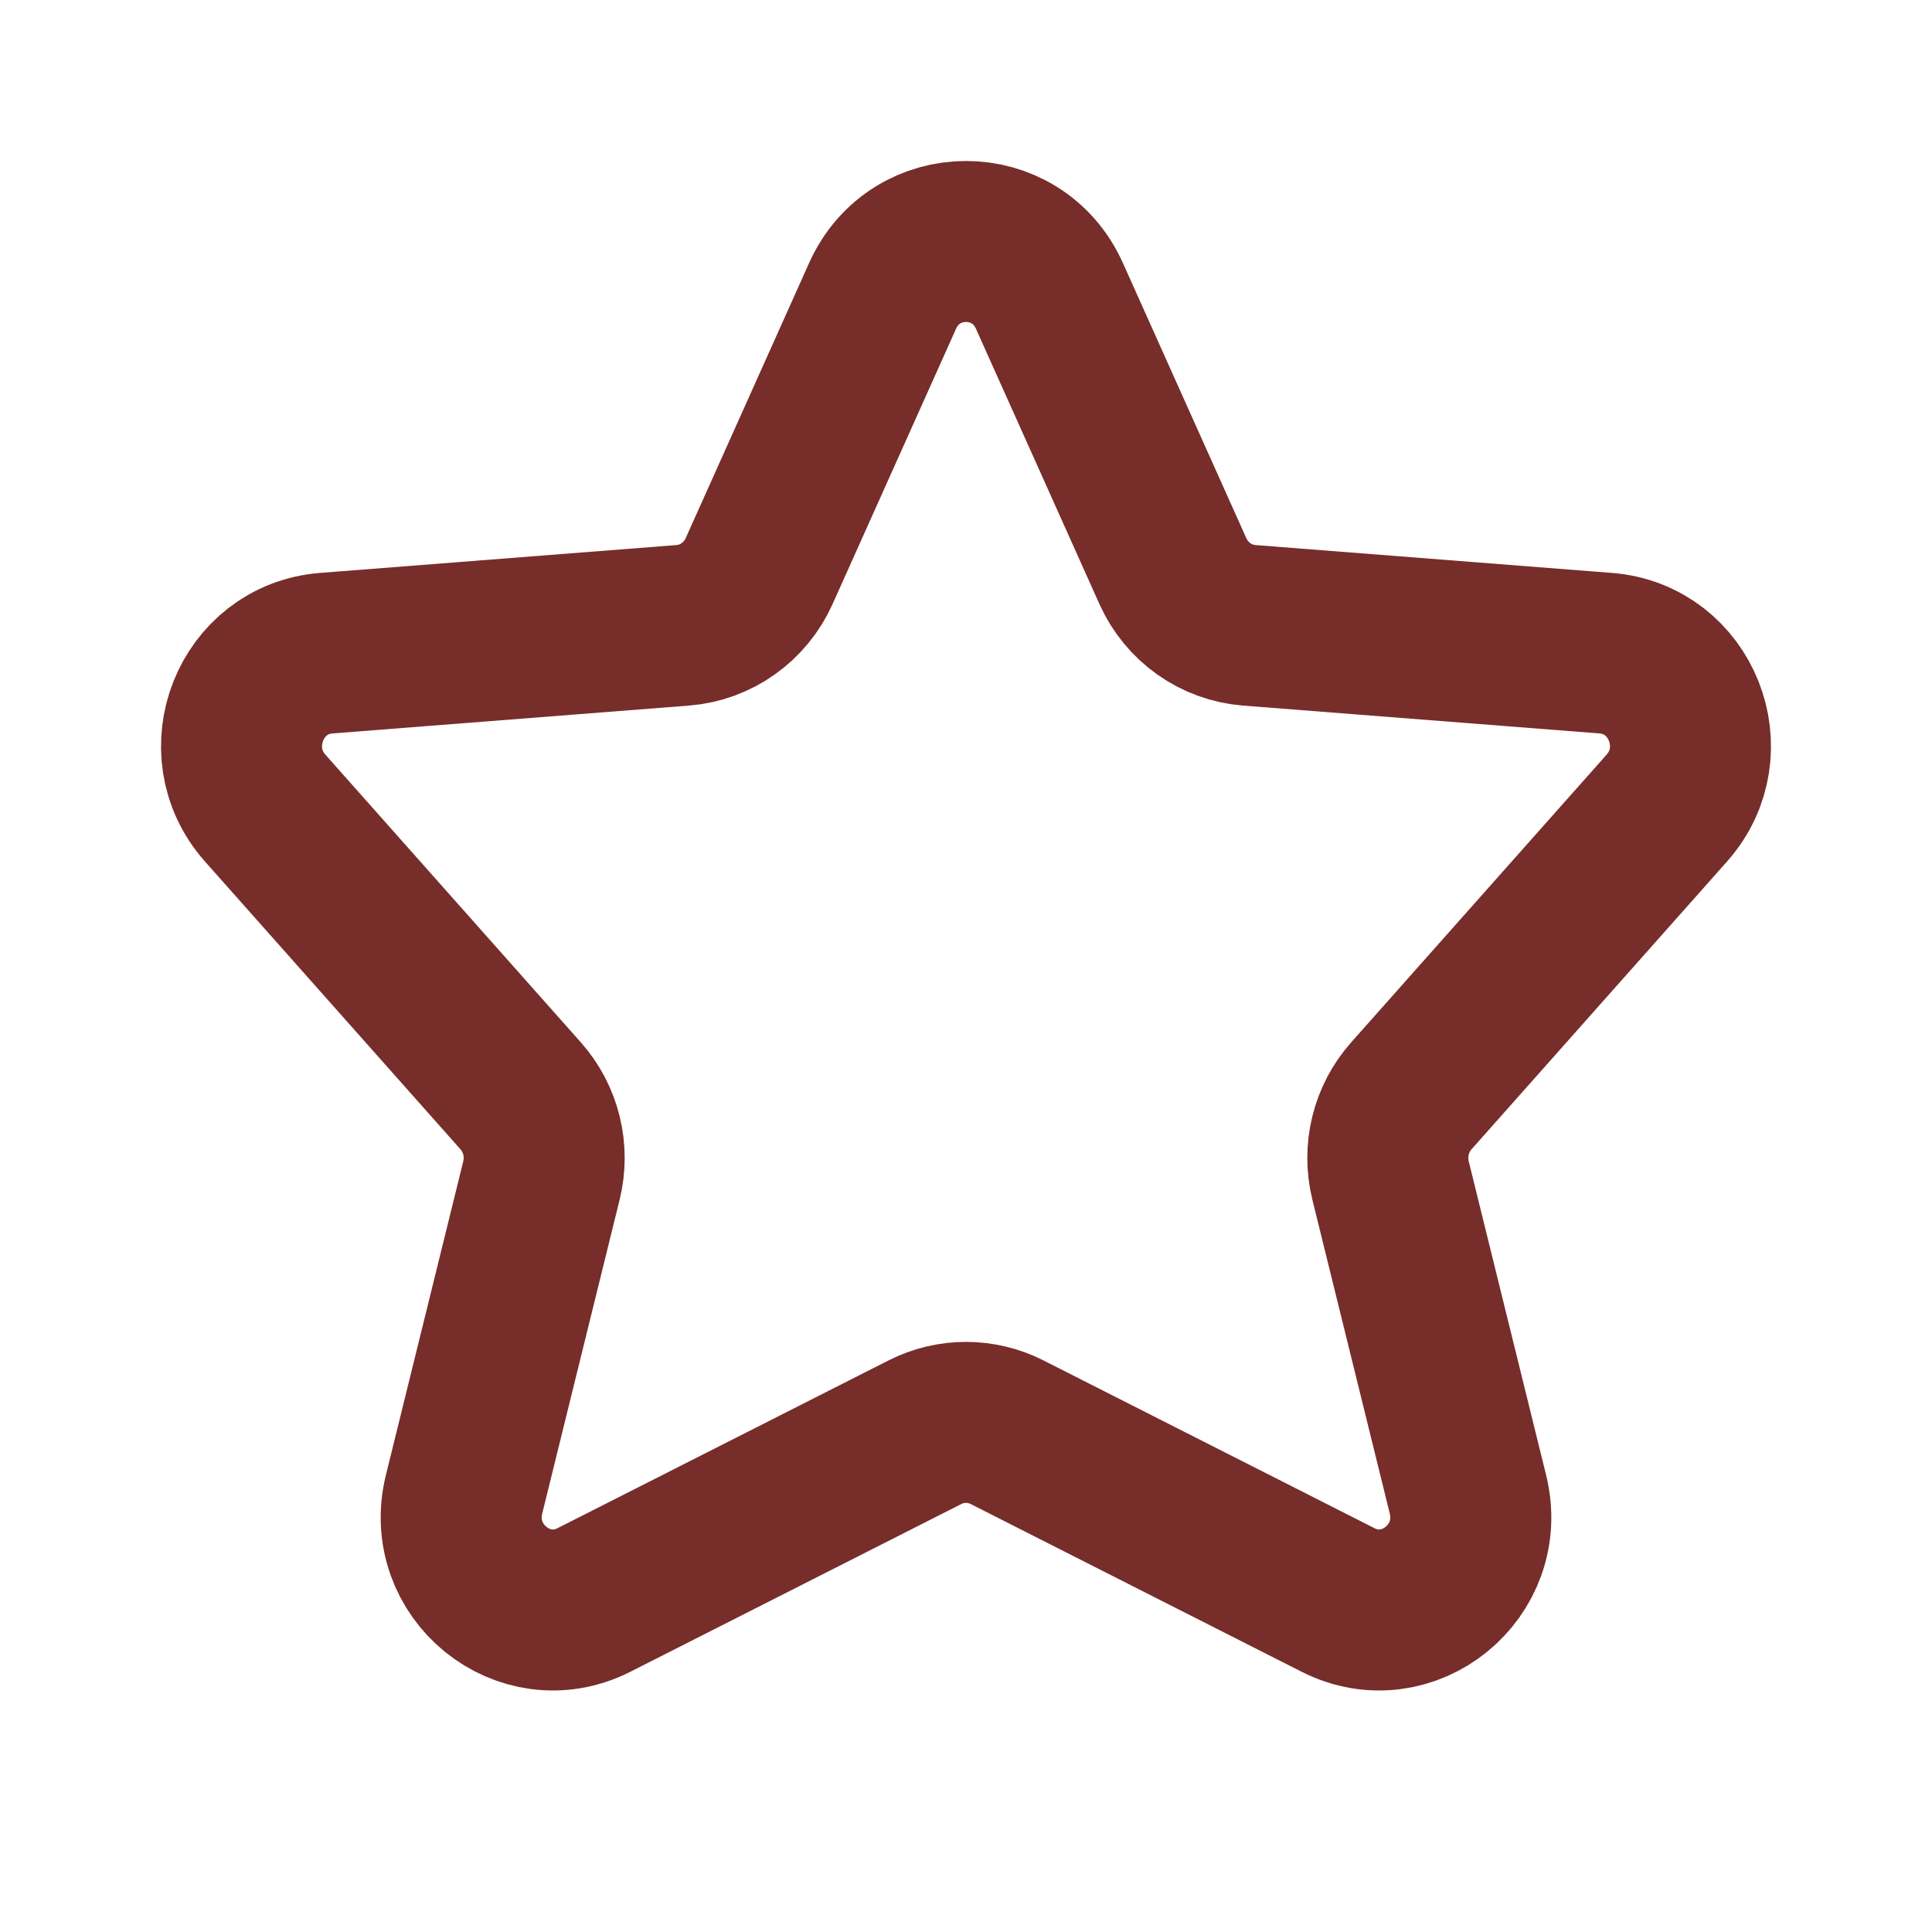
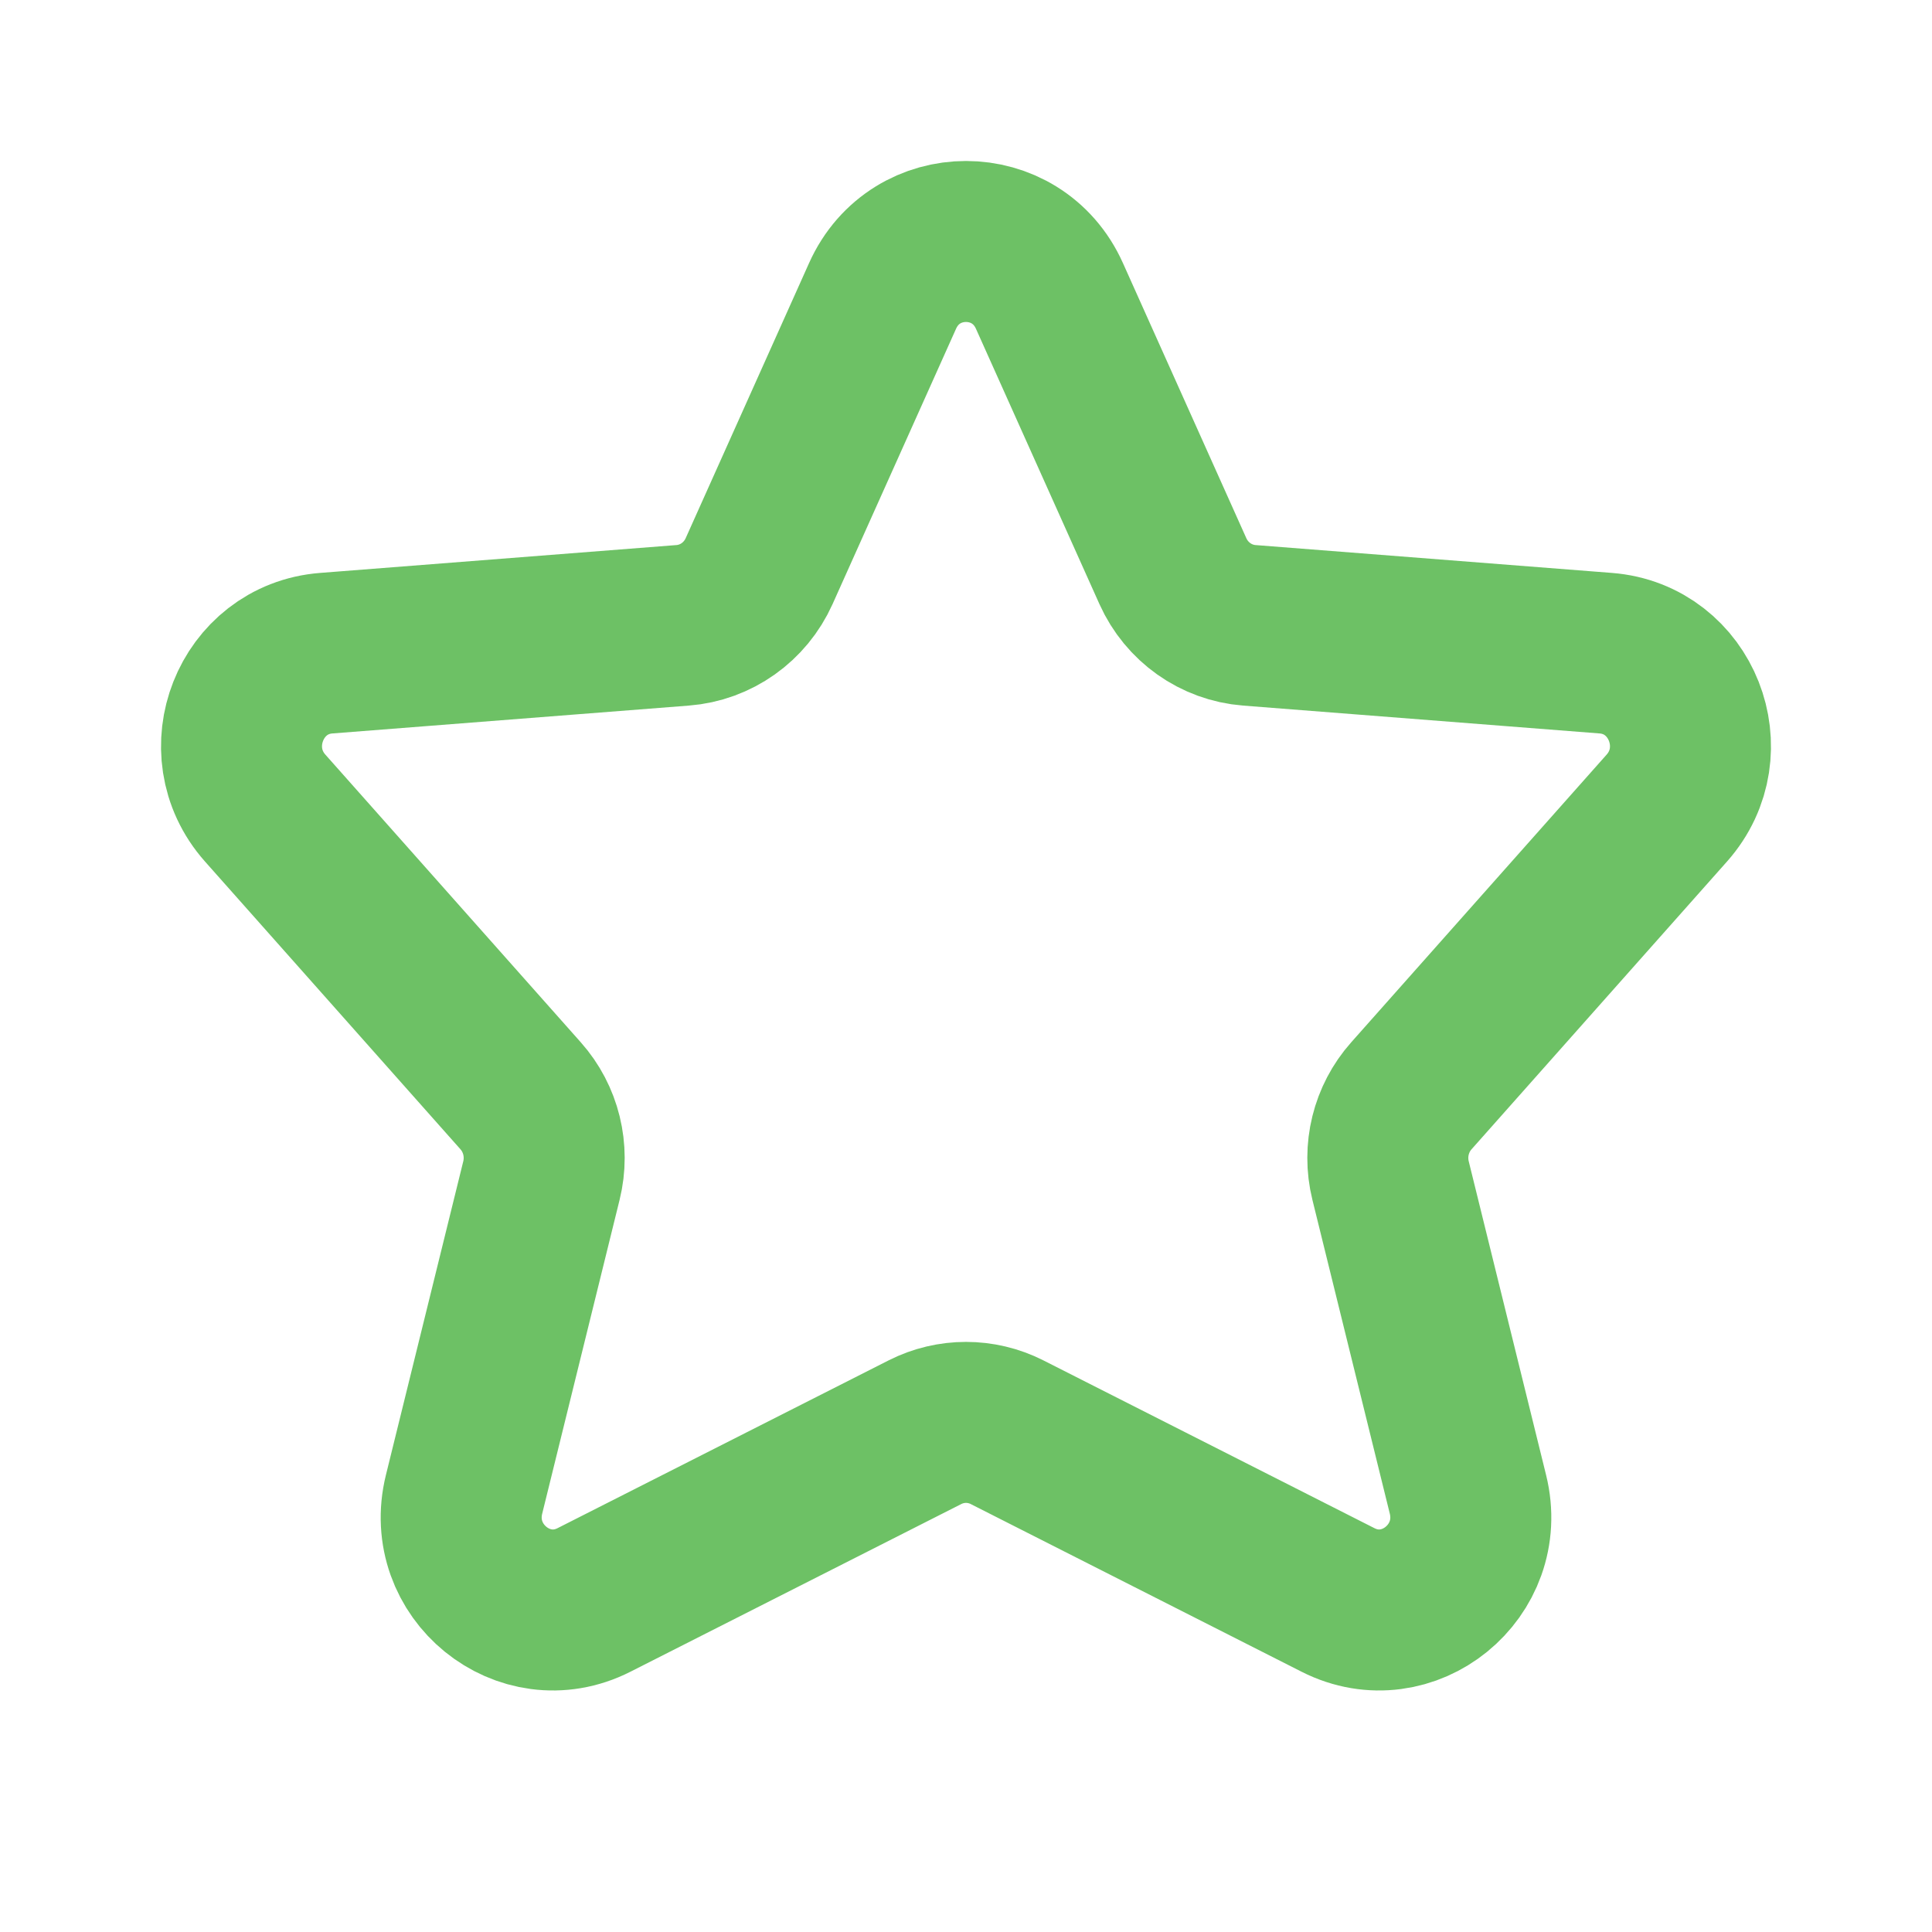
<svg xmlns="http://www.w3.org/2000/svg" width="800px" height="800px" viewBox="0 0 24 24" fill="none">
-   <path d="M12.509 17.791C12.189 17.629 11.811 17.629 11.491 17.791L7.379 19.875C6.509 20.316 5.528 19.519 5.765 18.562L6.726 14.665C6.818 14.292 6.721 13.897 6.467 13.612L3.294 10.038C2.662 9.325 3.111 8.187 4.054 8.114L8.48 7.768C8.894 7.736 9.258 7.478 9.43 7.095L10.963 3.677C11.367 2.774 12.633 2.774 13.037 3.677L14.57 7.095C14.742 7.478 15.106 7.736 15.52 7.768L19.946 8.114C20.889 8.187 21.338 9.325 20.706 10.038L17.533 13.612C17.279 13.897 17.182 14.292 17.274 14.665L18.235 18.562C18.472 19.519 17.491 20.316 16.621 19.875L12.509 17.791Z" stroke="#772D29" stroke-width="2" stroke-linecap="round" stroke-linejoin="round" />
+   <path d="M12.509 17.791C12.189 17.629 11.811 17.629 11.491 17.791L7.379 19.875C6.509 20.316 5.528 19.519 5.765 18.562L6.726 14.665C6.818 14.292 6.721 13.897 6.467 13.612L3.294 10.038C2.662 9.325 3.111 8.187 4.054 8.114L8.48 7.768C8.894 7.736 9.258 7.478 9.43 7.095L10.963 3.677C11.367 2.774 12.633 2.774 13.037 3.677L14.57 7.095C14.742 7.478 15.106 7.736 15.52 7.768L19.946 8.114C20.889 8.187 21.338 9.325 20.706 10.038L17.533 13.612C17.279 13.897 17.182 14.292 17.274 14.665L18.235 18.562C18.472 19.519 17.491 20.316 16.621 19.875L12.509 17.791Z" stroke="#6DC165" stroke-width="2" stroke-linecap="round" stroke-linejoin="round" />
</svg>
